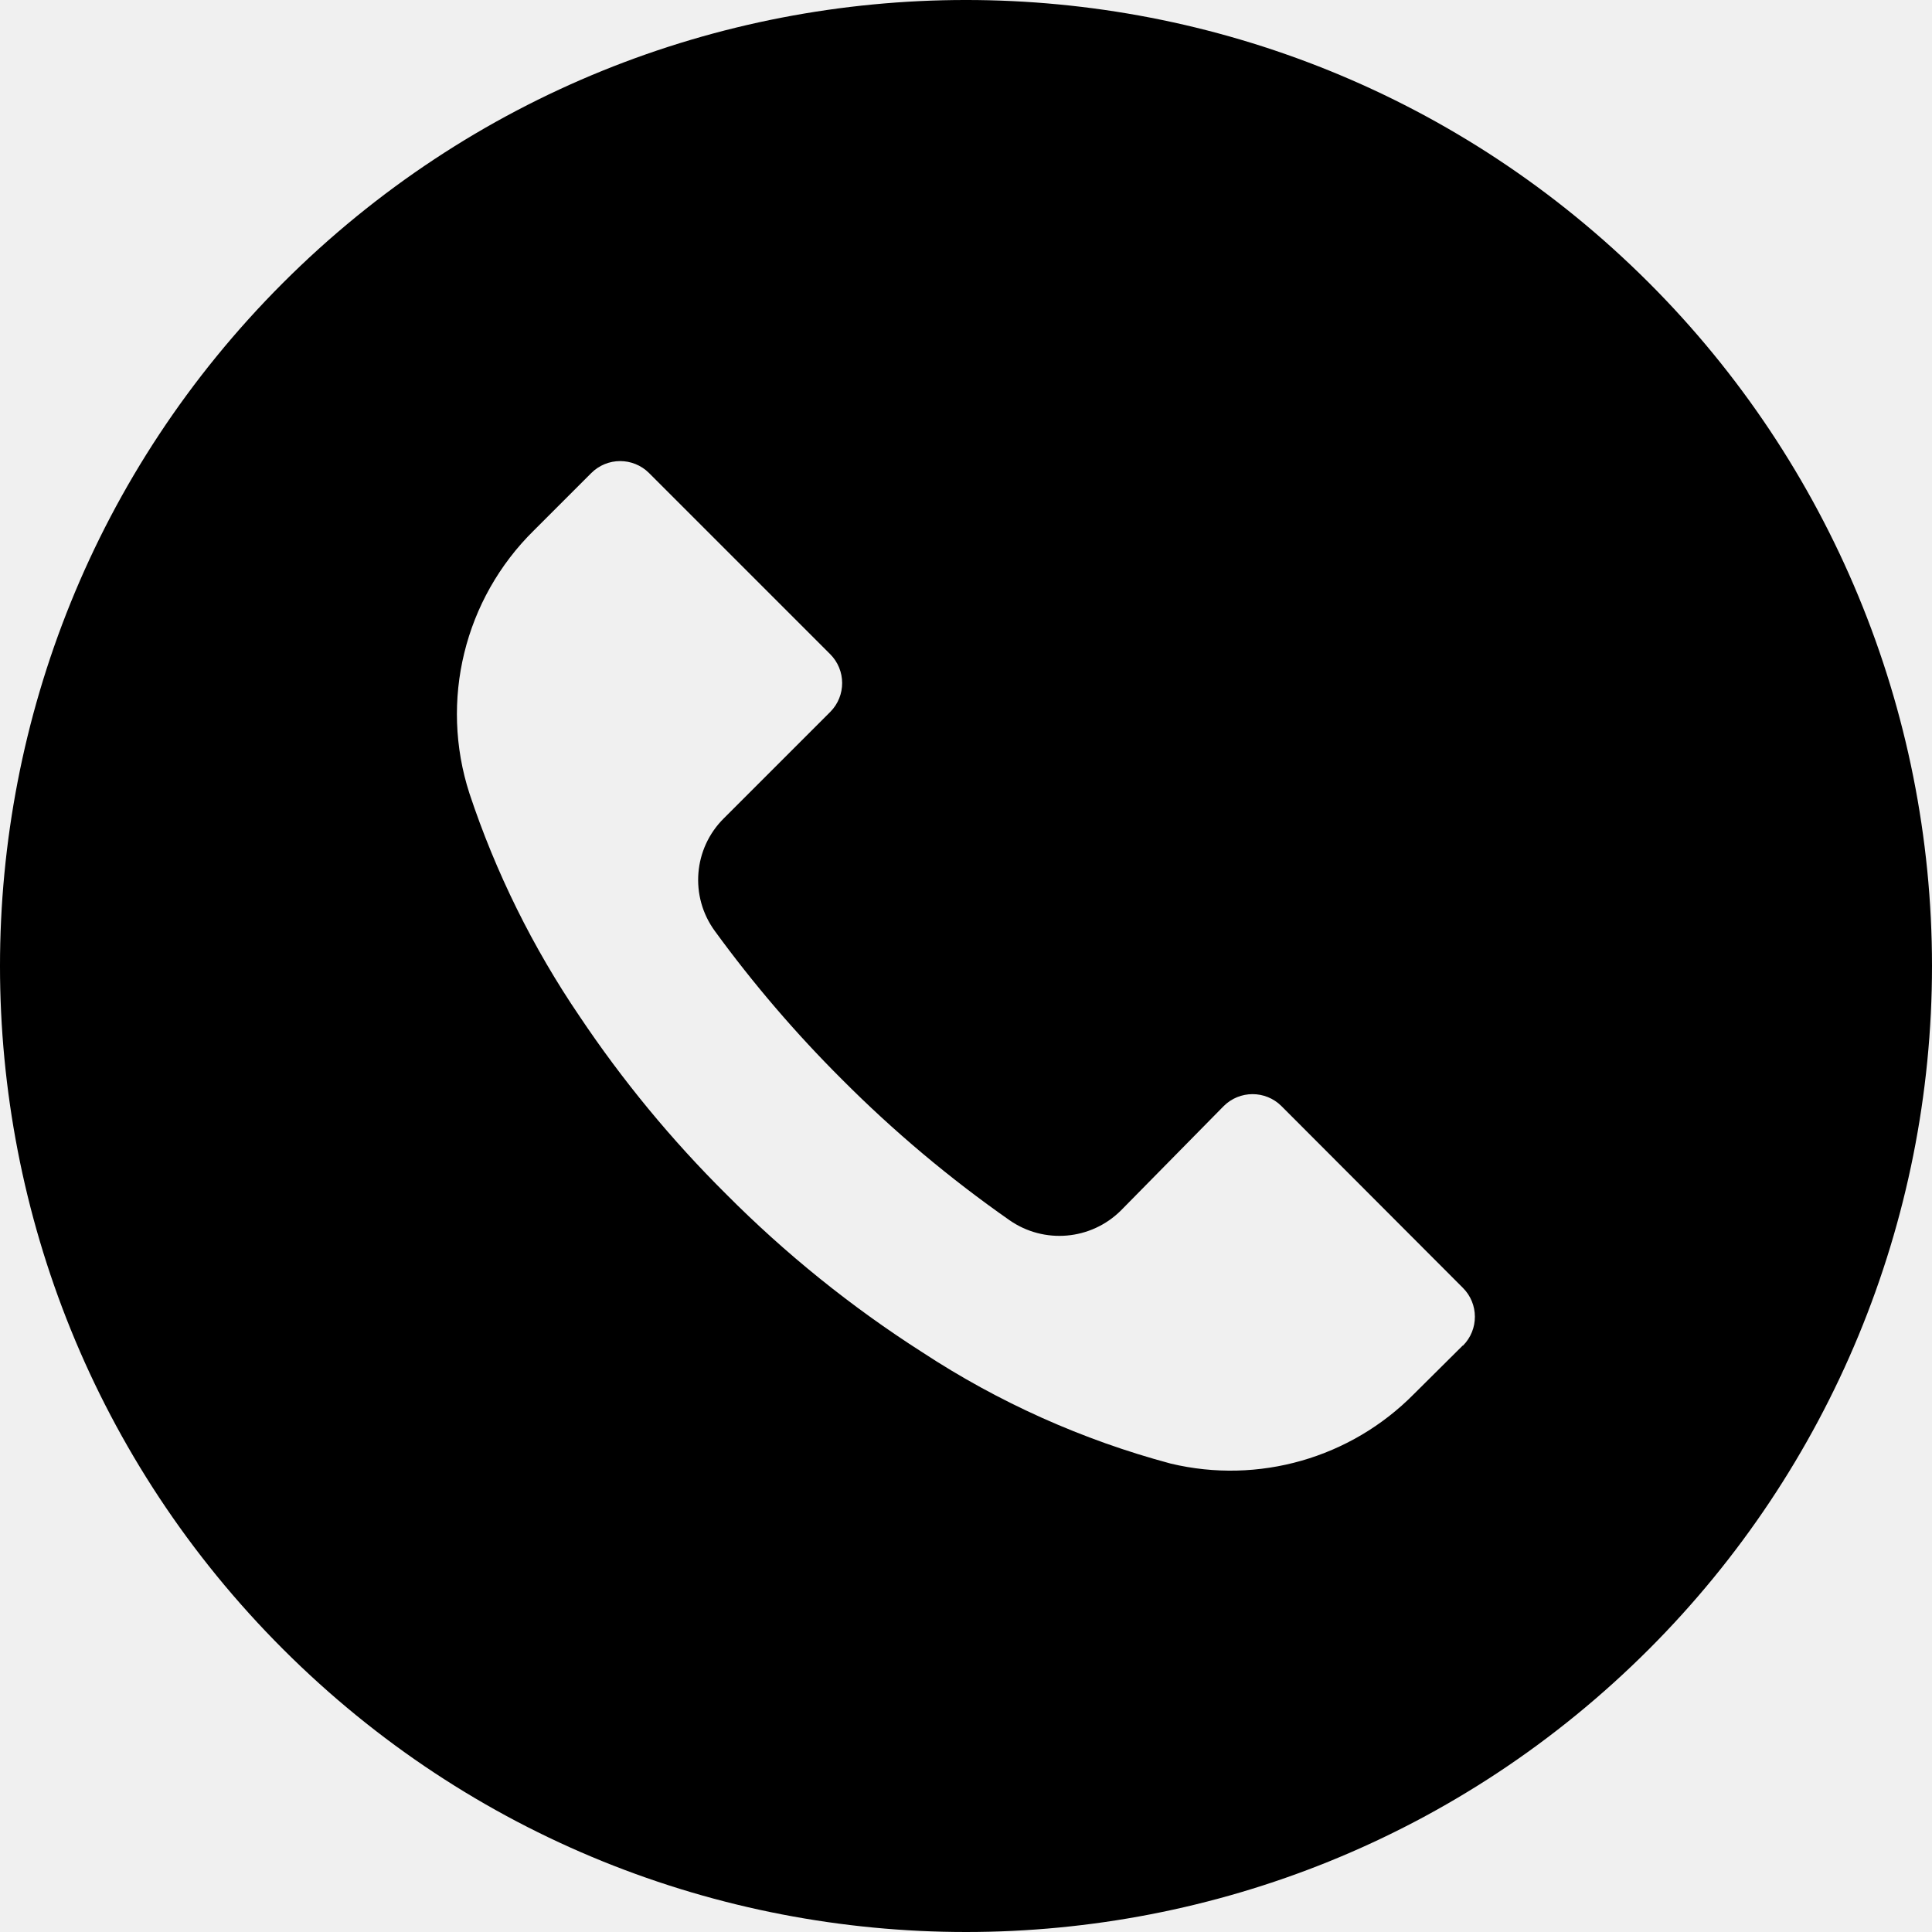
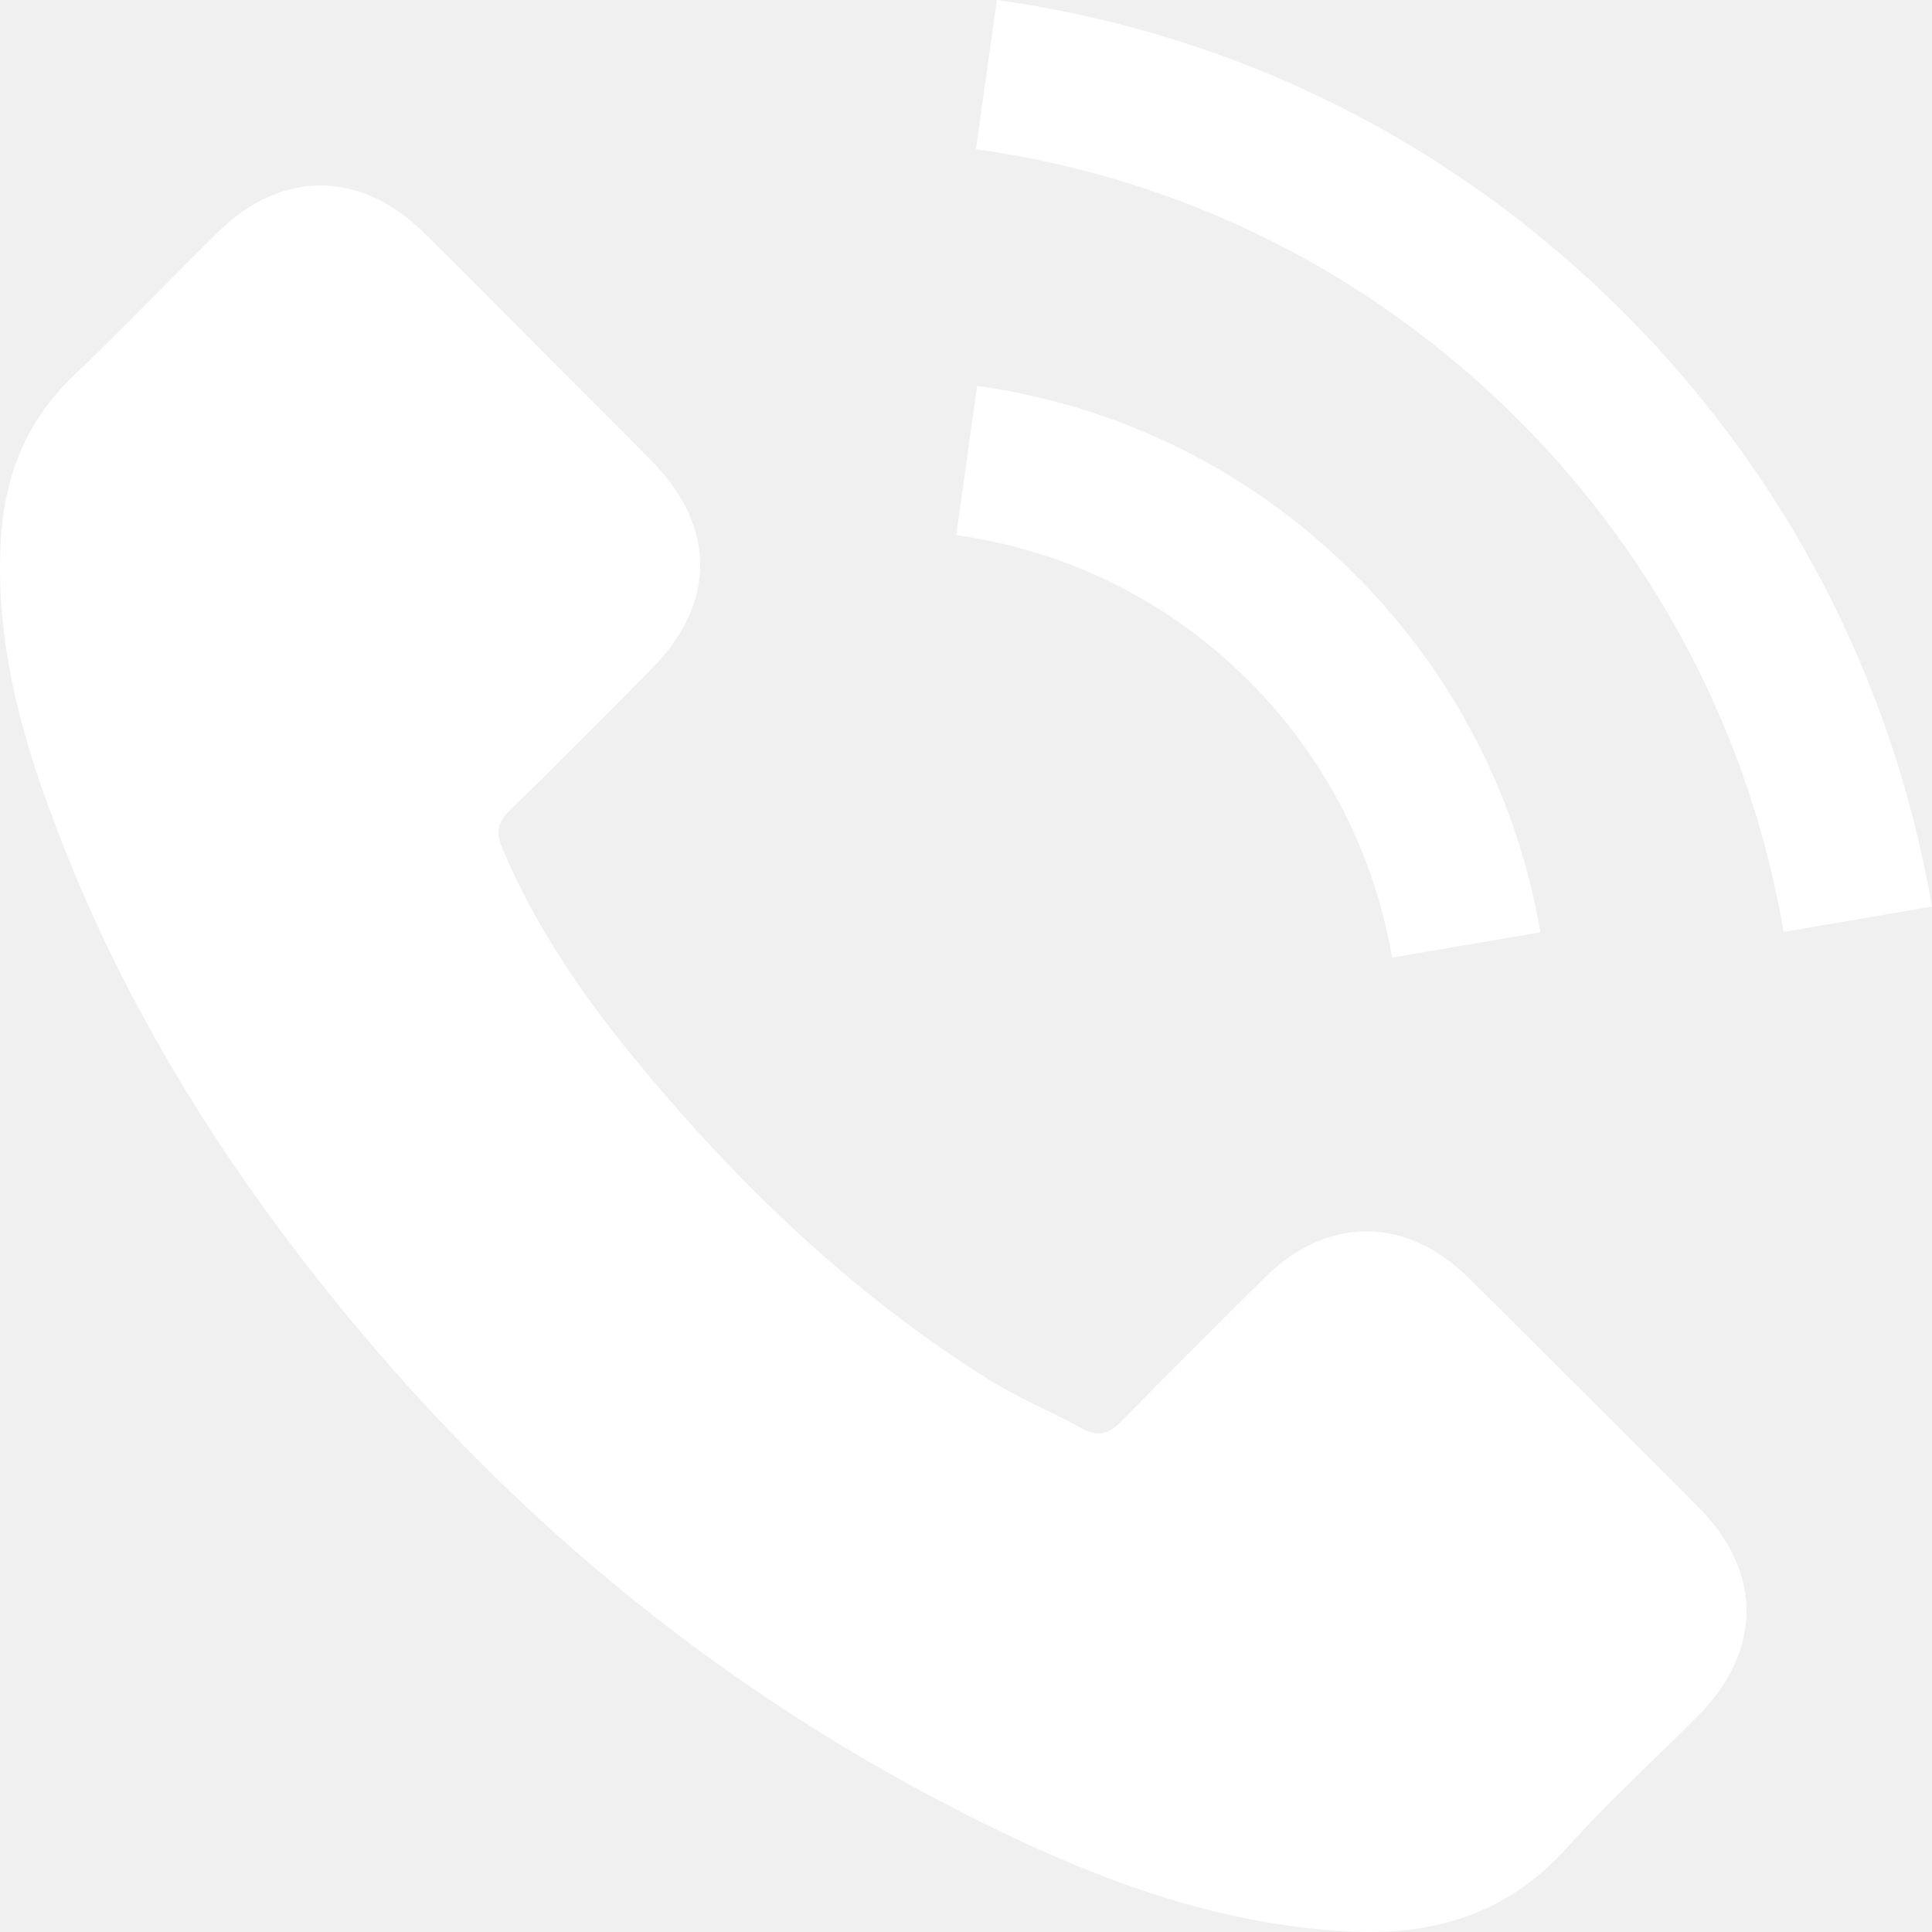
- <svg xmlns="http://www.w3.org/2000/svg" version="1.1" id="Layer_1" x="0px" y="0px" viewBox="0 0 512 512" style="enable-background:new 0 0 512 512;" xml:space="preserve">
-   <g>
-     <g>
-       <path d="M436.992,74.953c-99.989-99.959-262.08-99.935-362.039,0.055s-99.935,262.08,0.055,362.039s262.08,99.935,362.039-0.055    c48.006-48.021,74.968-113.146,74.953-181.047C511.986,188.055,485.005,122.951,436.992,74.953z M387.703,356.605    c-0.011,0.011-0.022,0.023-0.034,0.034v-0.085l-12.971,12.885c-16.775,16.987-41.206,23.976-64.427,18.432    c-23.395-6.262-45.635-16.23-65.877-29.525c-18.806-12.019-36.234-26.069-51.968-41.899    c-14.477-14.371-27.483-30.151-38.827-47.104c-12.408-18.242-22.229-38.114-29.184-59.051    c-7.973-24.596-1.366-51.585,17.067-69.717l15.189-15.189c4.223-4.242,11.085-4.257,15.326-0.034    c0.011,0.011,0.023,0.022,0.034,0.034l47.957,47.957c4.242,4.223,4.257,11.085,0.034,15.326c-0.011,0.011-0.022,0.022-0.034,0.034    l-28.16,28.16c-8.08,7.992-9.096,20.692-2.389,29.867c10.185,13.978,21.456,27.131,33.707,39.339    c13.659,13.718,28.508,26.197,44.373,37.291c9.167,6.394,21.595,5.316,29.525-2.56l27.221-27.648    c4.223-4.242,11.085-4.257,15.326-0.034c0.011,0.011,0.022,0.022,0.034,0.034l48.043,48.128    C391.911,345.502,391.926,352.363,387.703,356.605z" />
-     </g>
+ <svg xmlns="http://www.w3.org/2000/svg" width="200" height="200" viewBox="0 0 200 200" fill="none">
+   <g clip-path="url(#clip0)">
+     <path d="M152.053 132.304C145.519 125.853 137.362 125.853 130.87 132.304C125.917 137.215 120.965 142.126 116.095 147.12C114.764 148.493 113.64 148.785 112.017 147.869C108.812 146.121 105.4 144.706 102.32 142.792C87.962 133.761 75.934 122.149 65.28 109.081C59.994 102.589 55.291 95.638 52.004 87.814C51.338 86.233 51.462 85.192 52.753 83.902C57.705 79.116 62.533 74.205 67.402 69.294C74.186 62.469 74.186 54.478 67.361 47.611C63.49 43.699 59.62 39.87 55.749 35.958C51.754 31.963 47.8 27.926 43.763 23.972C37.229 17.605 29.072 17.605 22.579 24.014C17.585 28.925 12.799 33.96 7.722 38.788C3.019 43.241 0.647 48.693 0.147 55.061C-0.643 65.424 1.895 75.204 5.474 84.734C12.799 104.461 23.953 121.983 37.479 138.047C55.749 159.772 77.557 176.96 103.069 189.362C114.556 194.939 126.458 199.226 139.402 199.933C148.308 200.433 156.049 198.185 162.25 191.235C166.495 186.491 171.281 182.162 175.776 177.626C182.435 170.884 182.476 162.727 175.859 156.068C167.952 148.119 160.003 140.211 152.053 132.304Z" fill="white" />
+     <path d="M144.104 99.134L159.461 96.512C157.048 82.404 150.389 69.627 140.275 59.472C129.58 48.776 116.054 42.034 101.154 39.953L98.99 55.394C110.519 57.017 121.006 62.219 129.288 70.501C137.113 78.325 142.232 88.23 144.104 99.134Z" fill="white" />
+     <path d="M168.118 32.379C150.389 14.65 127.957 3.454 103.194 0L101.03 15.44C122.421 18.437 141.815 28.134 157.131 43.408C171.656 57.932 181.186 76.286 184.64 96.471L199.997 93.849C195.961 70.46 184.932 49.234 168.118 32.379Z" fill="white" />
  </g>
-   <g>
- </g>
-   <g>
- </g>
-   <g>
- </g>
-   <g>
- </g>
-   <g>
- </g>
-   <g>
- </g>
-   <g>
- </g>
-   <g>
- </g>
-   <g>
- </g>
-   <g>
- </g>
-   <g>
- </g>
-   <g>
- </g>
-   <g>
- </g>
-   <g>
- </g>
-   <g>
- </g>
+   <defs>
+     <clipPath id="clip0">
+       <rect width="200" height="200" fill="white" />
+     </clipPath>
+   </defs>
</svg>
